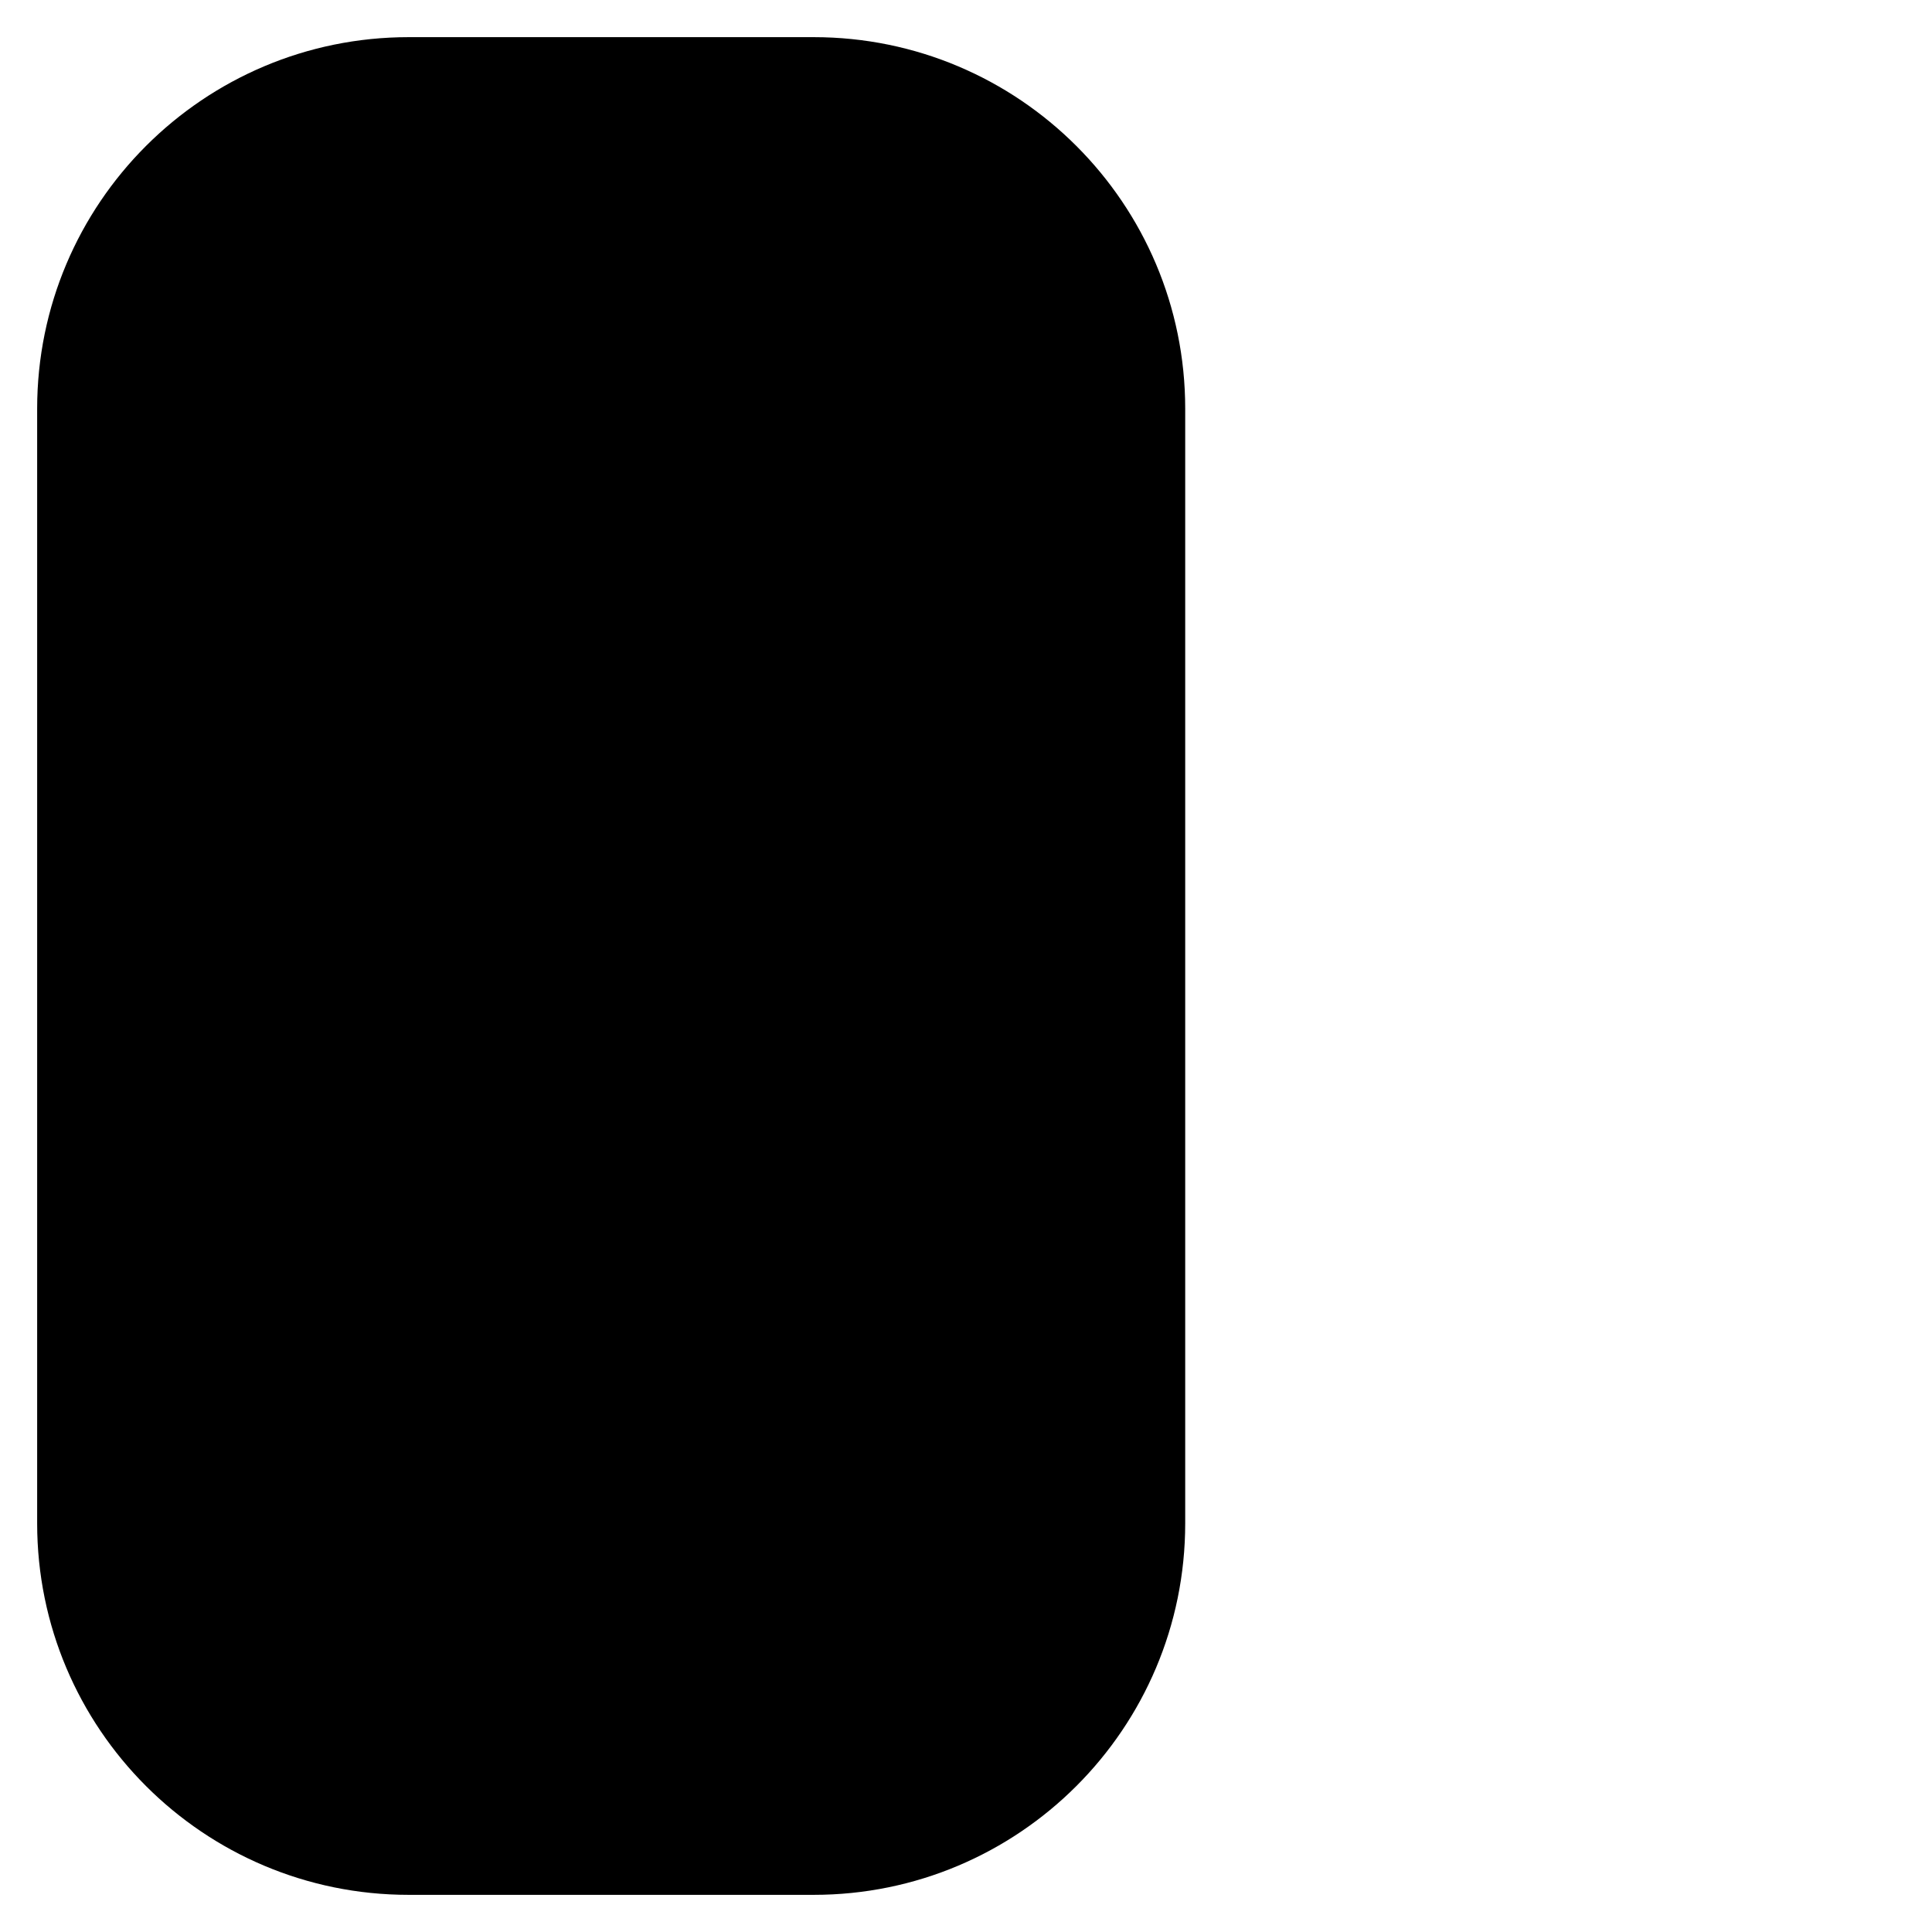
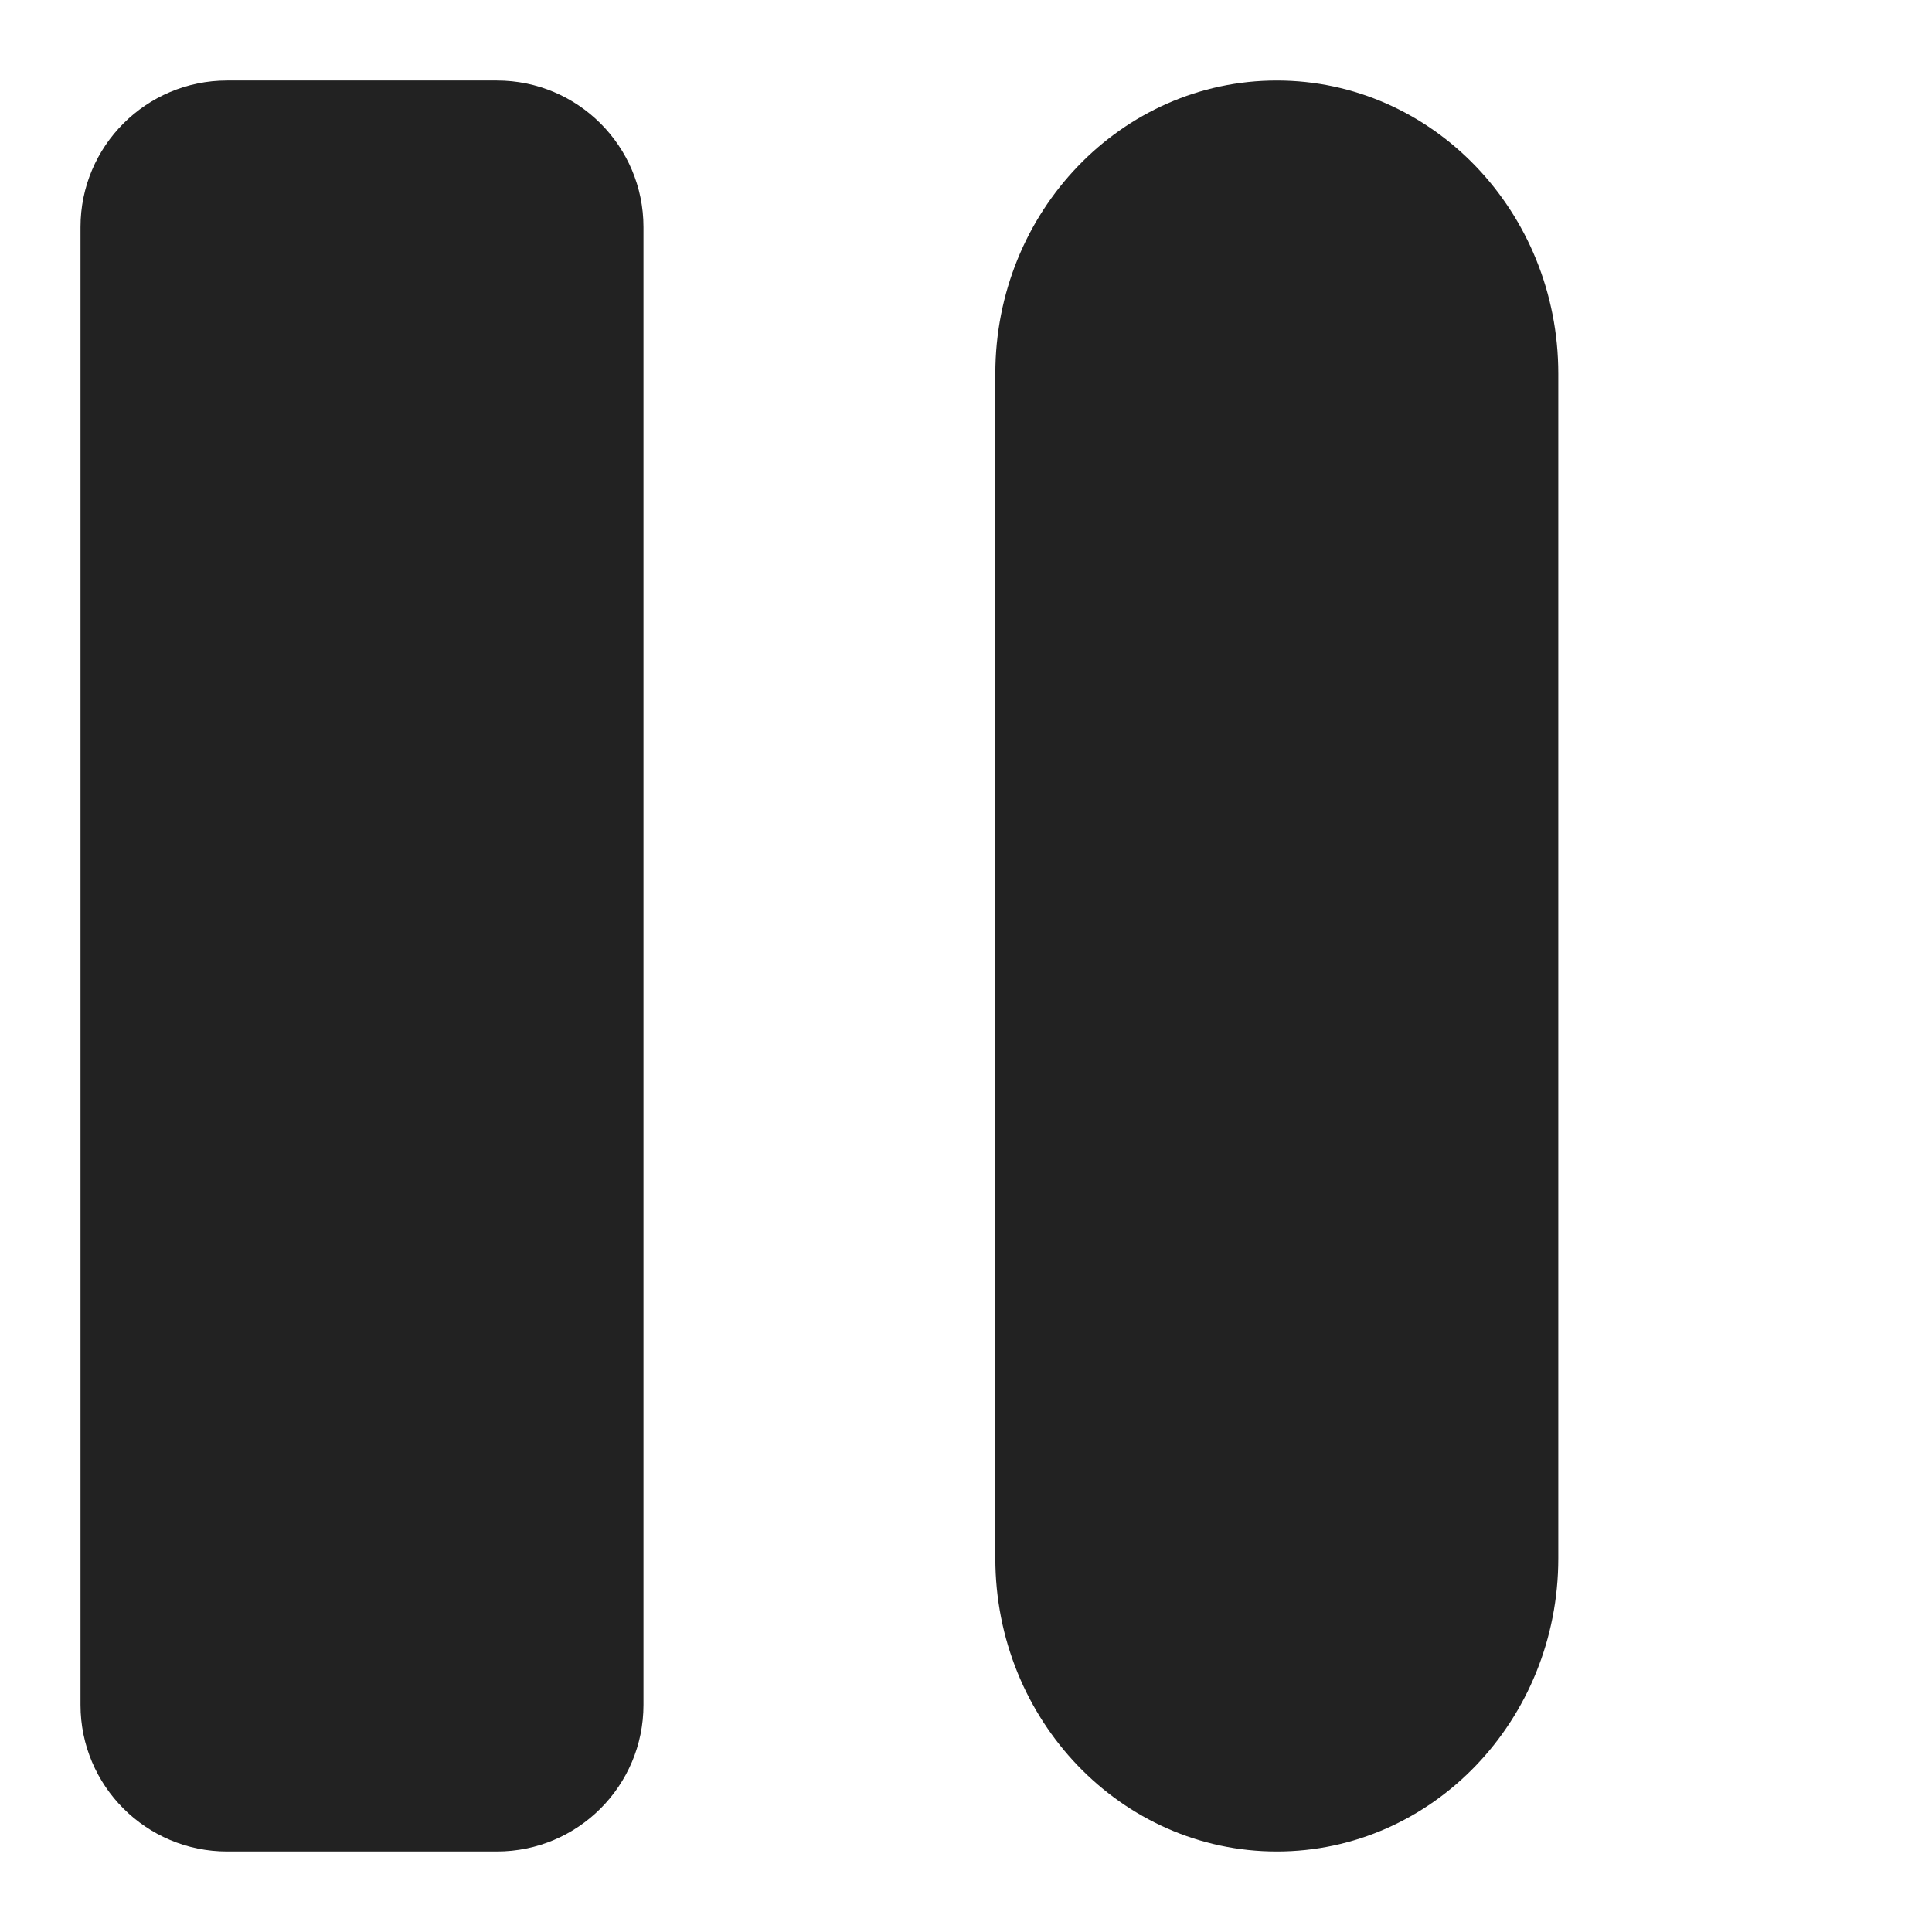
- <svg xmlns="http://www.w3.org/2000/svg" width="520" height="520" id="svg2" version="1.1">
+ <svg xmlns="http://www.w3.org/2000/svg" width="240" height="240" id="svg2" version="1.1">
  <defs id="defs4" />
-   <g id="layer1" transform="translate(10,-542.3622)">
-     <rect style="fill:#000000;fill-opacity:1;stroke:none" id="rect3755" width="309" height="500" x="-7.3015691e-08" y="552.362" ry="100" rx="100" />
+   <g id="layer1" transform="translate(10,-822.3622)">
+     <rect style="fill:#222222;fill-opacity:1;stroke:none" id="rect3755" width="69.934" height="220" x="0" y="832.362" ry="18.212" rx="18.212" />
+     <rect style="fill:#222222;fill-opacity:1;stroke:none" id="rect3755-8" width="69.934" height="220" x="113.642" y="832.362" ry="36.424" rx="36.424" />
  </g>
</svg>
